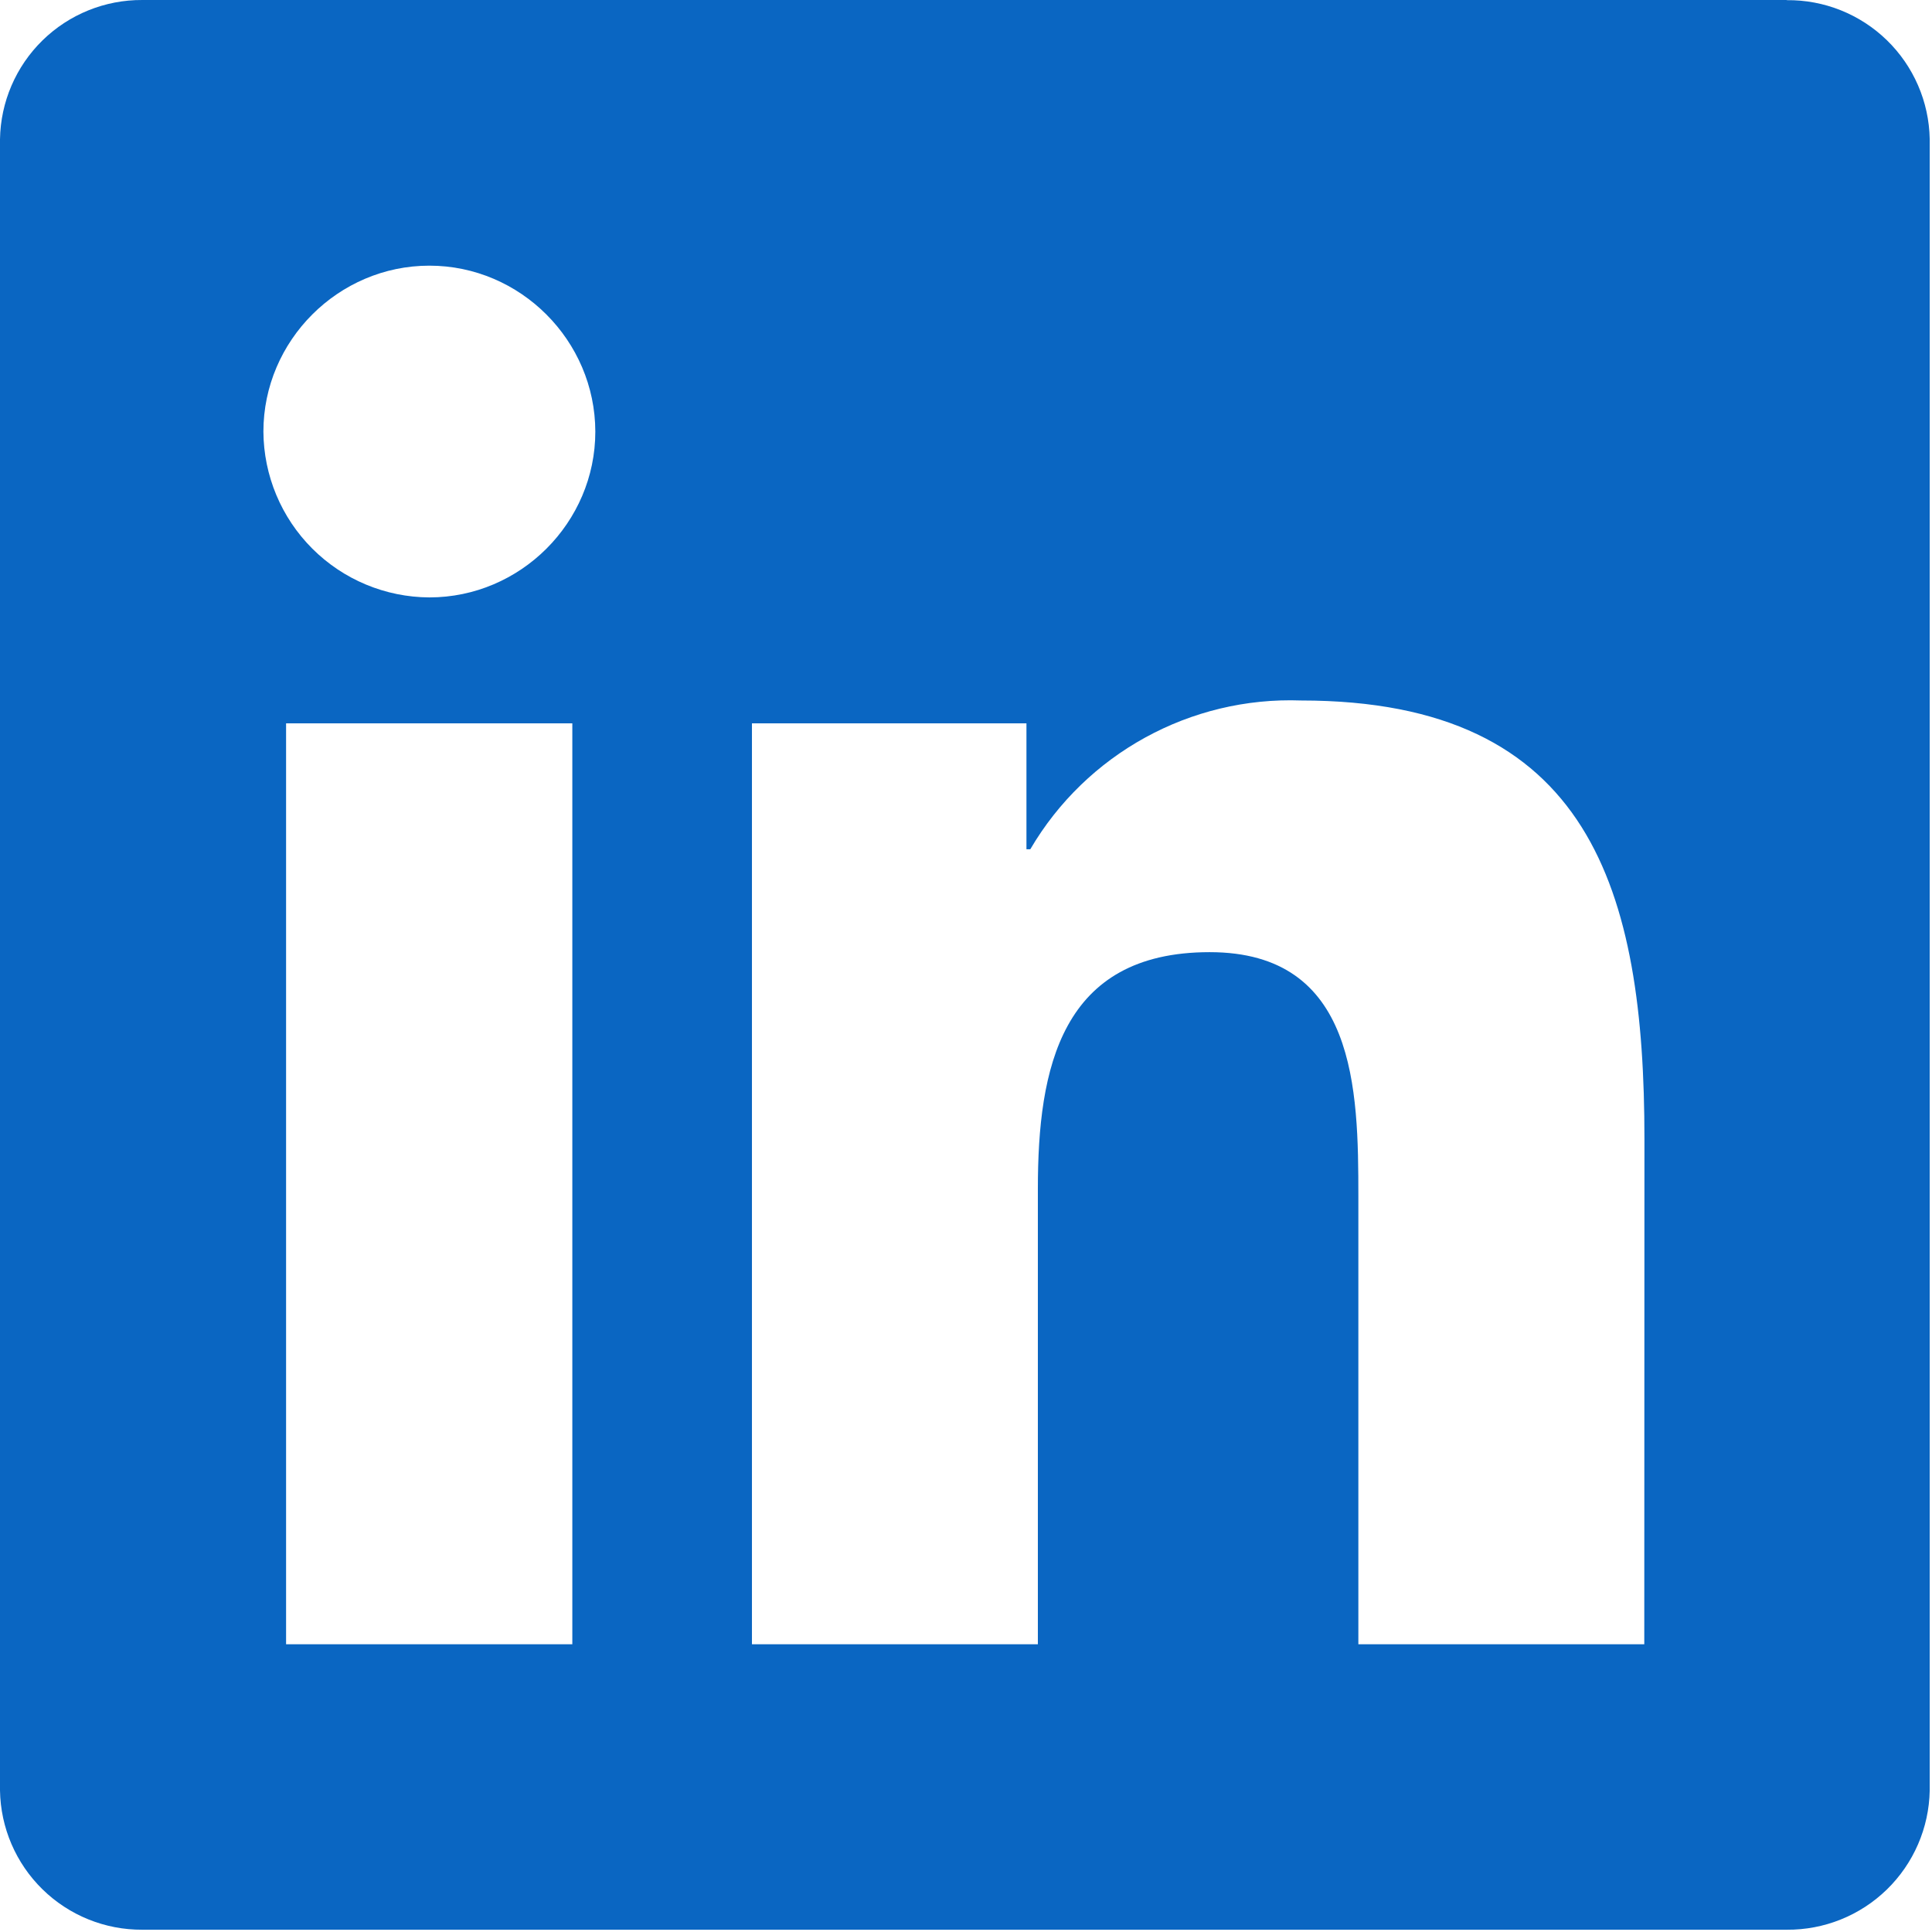
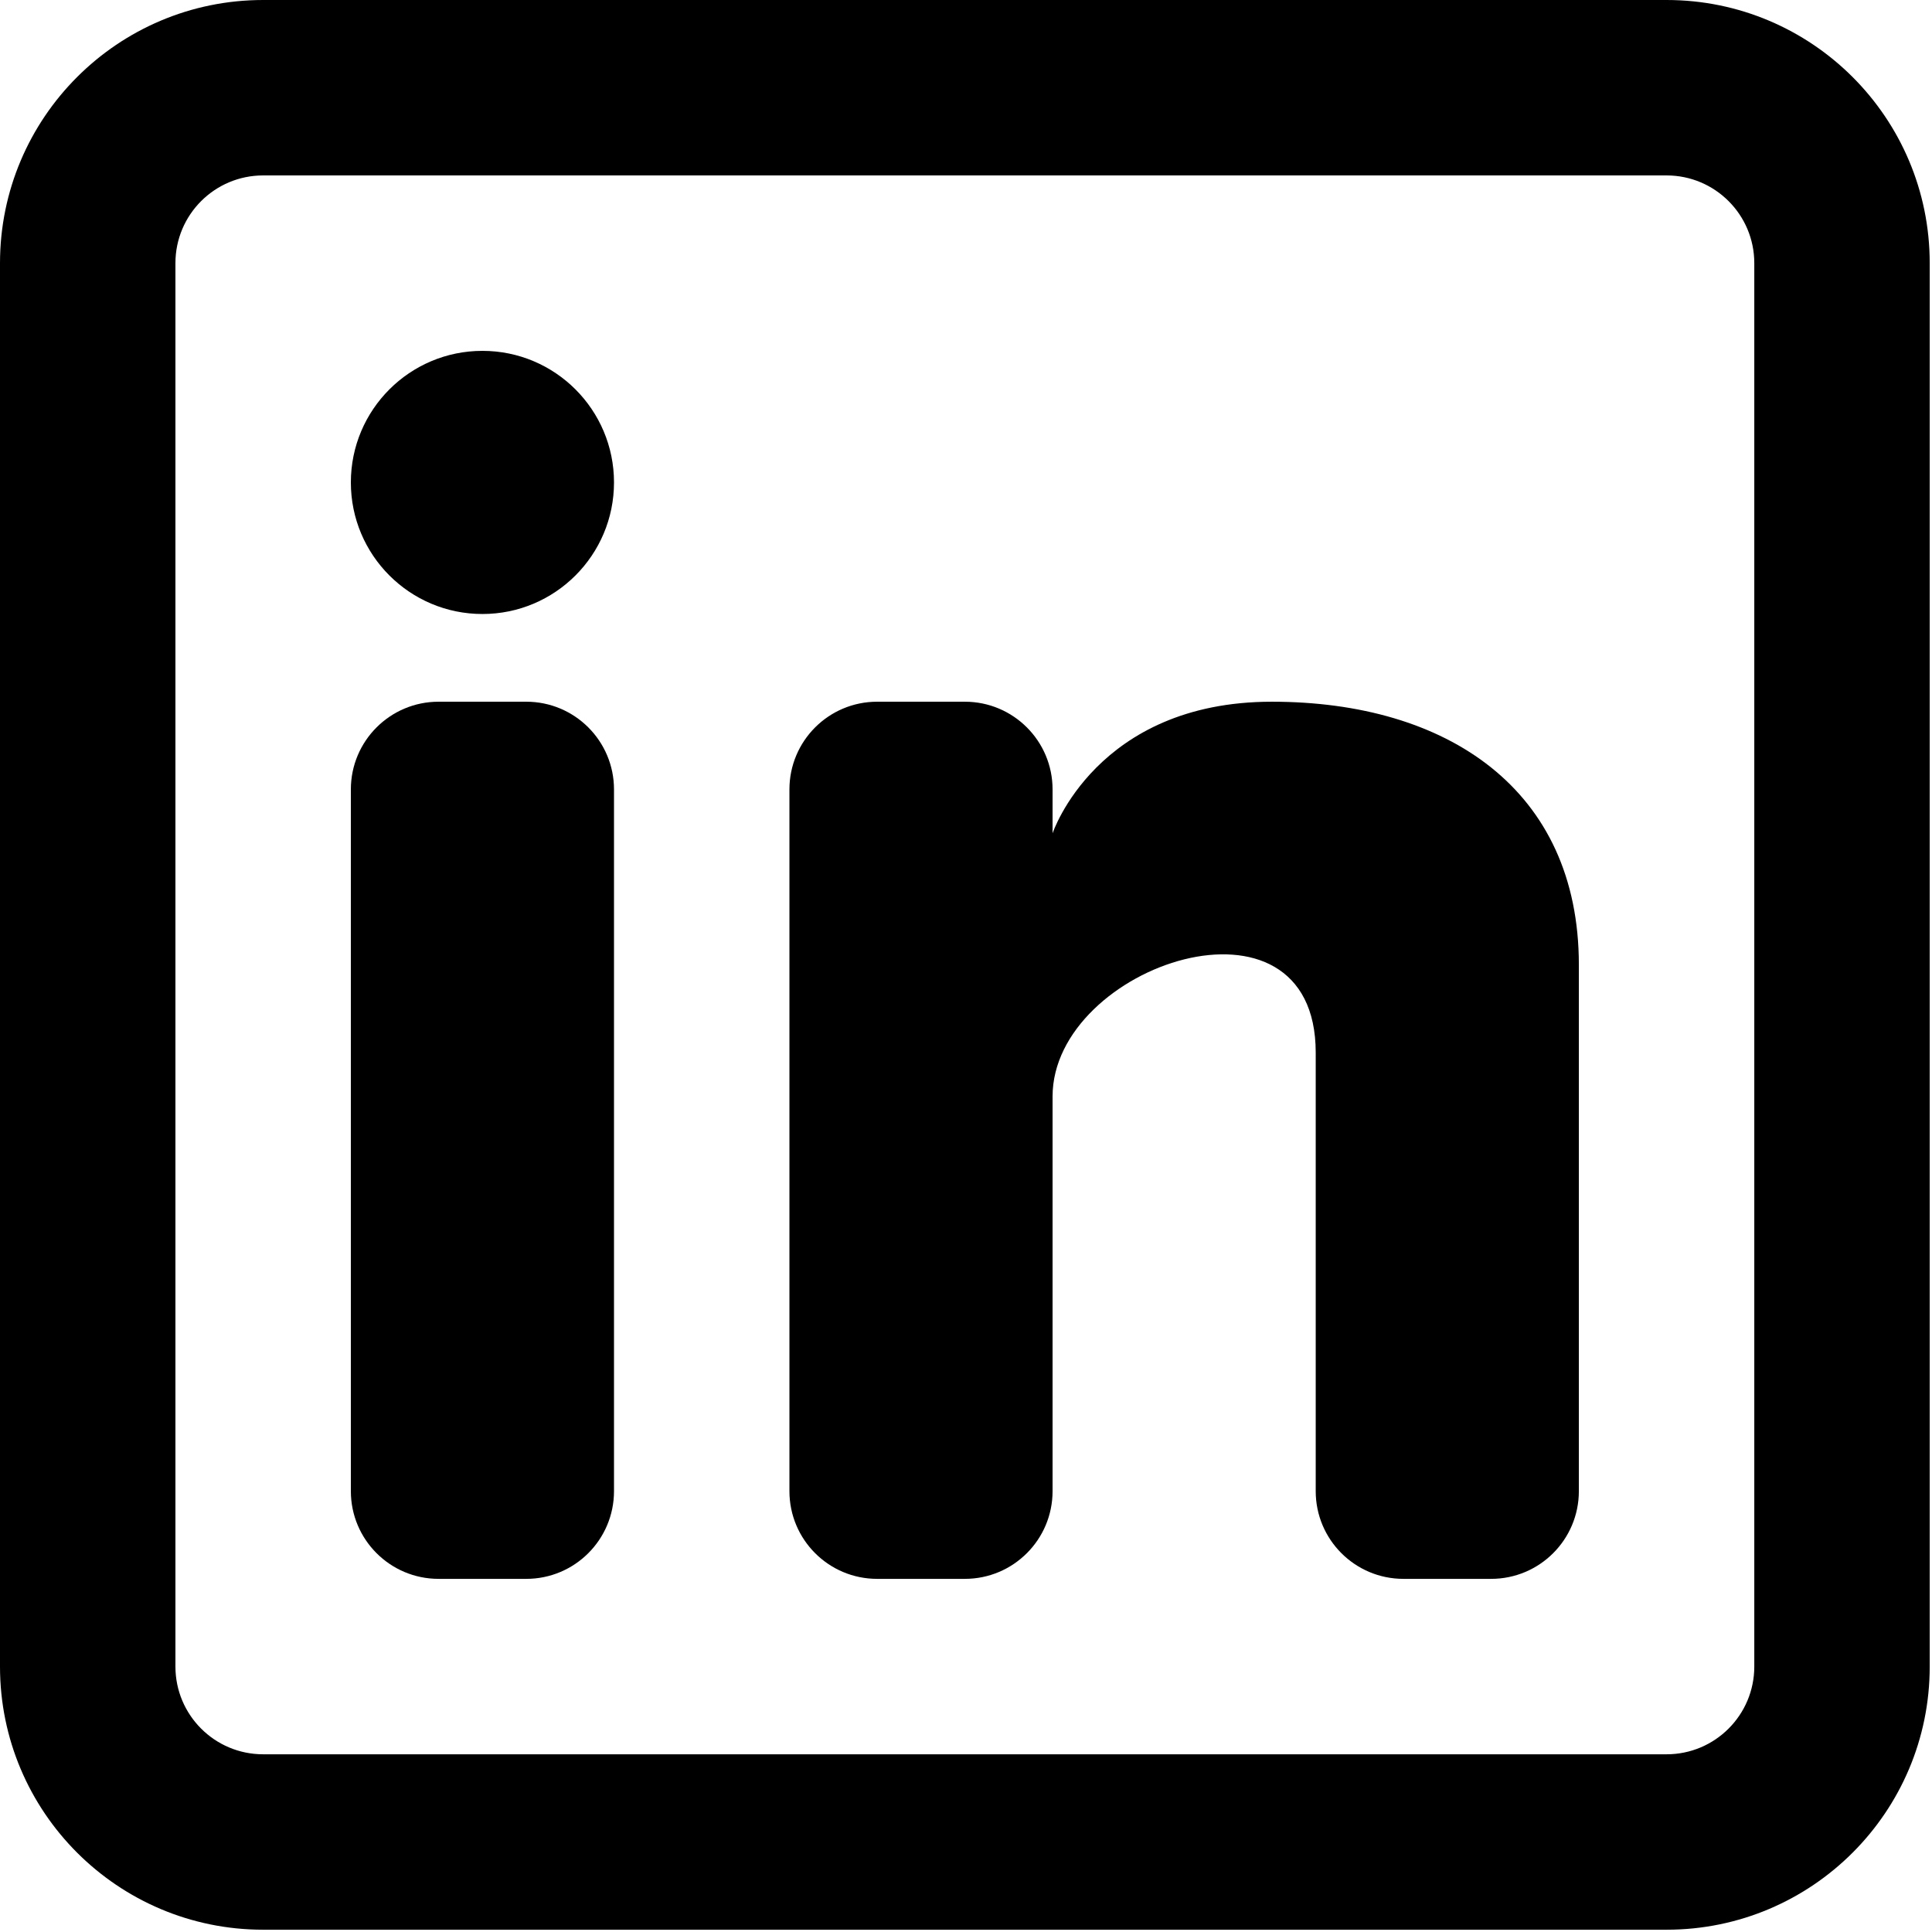
<svg xmlns="http://www.w3.org/2000/svg" width="779" height="779" viewBox="0 0 779 779" fill="none">
-   <path d="M662.989 662.99H547.703V482.41C547.703 439.357 546.925 383.919 487.727 383.919C427.685 383.919 418.477 430.863 418.477 479.233V662.99H303.192V291.651H413.874V342.421H415.43C437.994 303.906 480.01 280.823 524.62 282.444C641.462 282.444 663.054 359.279 663.054 459.327L662.989 662.925V662.99ZM173.123 240.882C155.413 240.796 138.452 233.728 125.924 221.211C113.395 208.695 106.31 191.741 106.208 174.032C106.208 137.332 136.423 107.117 173.123 107.117C209.822 107.117 239.973 137.332 240.038 174.032C240.038 210.731 209.822 240.882 173.123 240.882ZM230.766 662.99H115.35V291.651H173.058H230.766V662.99ZM720.372 0.001H57.383C42.35 -0.086 27.89 5.763 17.145 16.277C6.4 26.791 0.239 41.121 0 56.152V721.93C0.239 736.961 6.4 751.291 17.145 761.805C27.89 772.319 42.35 778.168 57.383 778.081H720.437C735.505 778.203 750.012 772.373 760.806 761.859C771.599 751.345 777.807 736.995 778.08 721.93V56.088C777.807 41.033 771.595 26.697 760.798 16.204C750 5.71 735.493 -0.091 720.437 0.066L720.372 0.001Z" fill="#0A66C2" />
+   <path d="M194.52 247.571C223.82 247.571 247.571 223.819 247.571 194.52C247.571 165.221 223.82 141.469 194.52 141.469C165.221 141.469 141.469 165.221 141.469 194.52C141.469 223.819 165.221 247.571 194.52 247.571Z" fill="black" stroke="black" stroke-width="0.003" />
+   <path d="M141.469 318.305C141.469 298.773 157.304 282.938 176.837 282.938H212.204C231.737 282.938 247.571 298.772 247.571 318.305V601.244C247.571 620.777 231.737 636.611 212.204 636.611H176.837C157.304 636.611 141.469 620.777 141.469 601.244V318.305Z" fill="black" stroke="black" stroke-width="0.003" />
+   <path d="M353.673 636.611H389.04C408.573 636.611 424.407 620.777 424.407 601.244V442.091C424.407 389.04 530.509 353.673 530.509 424.407V601.258C530.509 620.791 546.343 636.611 565.876 636.611H601.244C620.777 636.611 636.611 620.777 636.611 601.244V389.04C636.611 318.305 583.56 282.938 512.825 282.938C442.091 282.938 424.407 335.989 424.407 335.989V318.305C424.407 298.772 408.573 282.938 389.04 282.938H353.673C334.139 282.938 318.305 298.773 318.305 318.305V601.244C318.305 620.777 334.139 636.611 353.673 636.611Z" fill="black" stroke="black" stroke-width="0.003" />
+   <path fill-rule="evenodd" clip-rule="evenodd" d="M671.978 0C730.578 0 778.08 47.504 778.08 106.102V671.978C778.08 730.578 730.578 778.08 671.978 778.08H106.102C47.504 778.08 0 730.578 0 671.978V106.102C0 47.504 47.504 0 106.102 0H671.978ZM671.978 70.735C691.512 70.735 707.346 86.569 707.346 106.102V671.978C707.346 691.512 691.512 707.346 671.978 707.346H106.102C86.569 707.346 70.735 691.512 70.735 671.978V106.102C70.735 86.569 86.569 70.735 106.102 70.735H671.978Z" fill="black" stroke="black" stroke-width="0.003" />
</svg>
